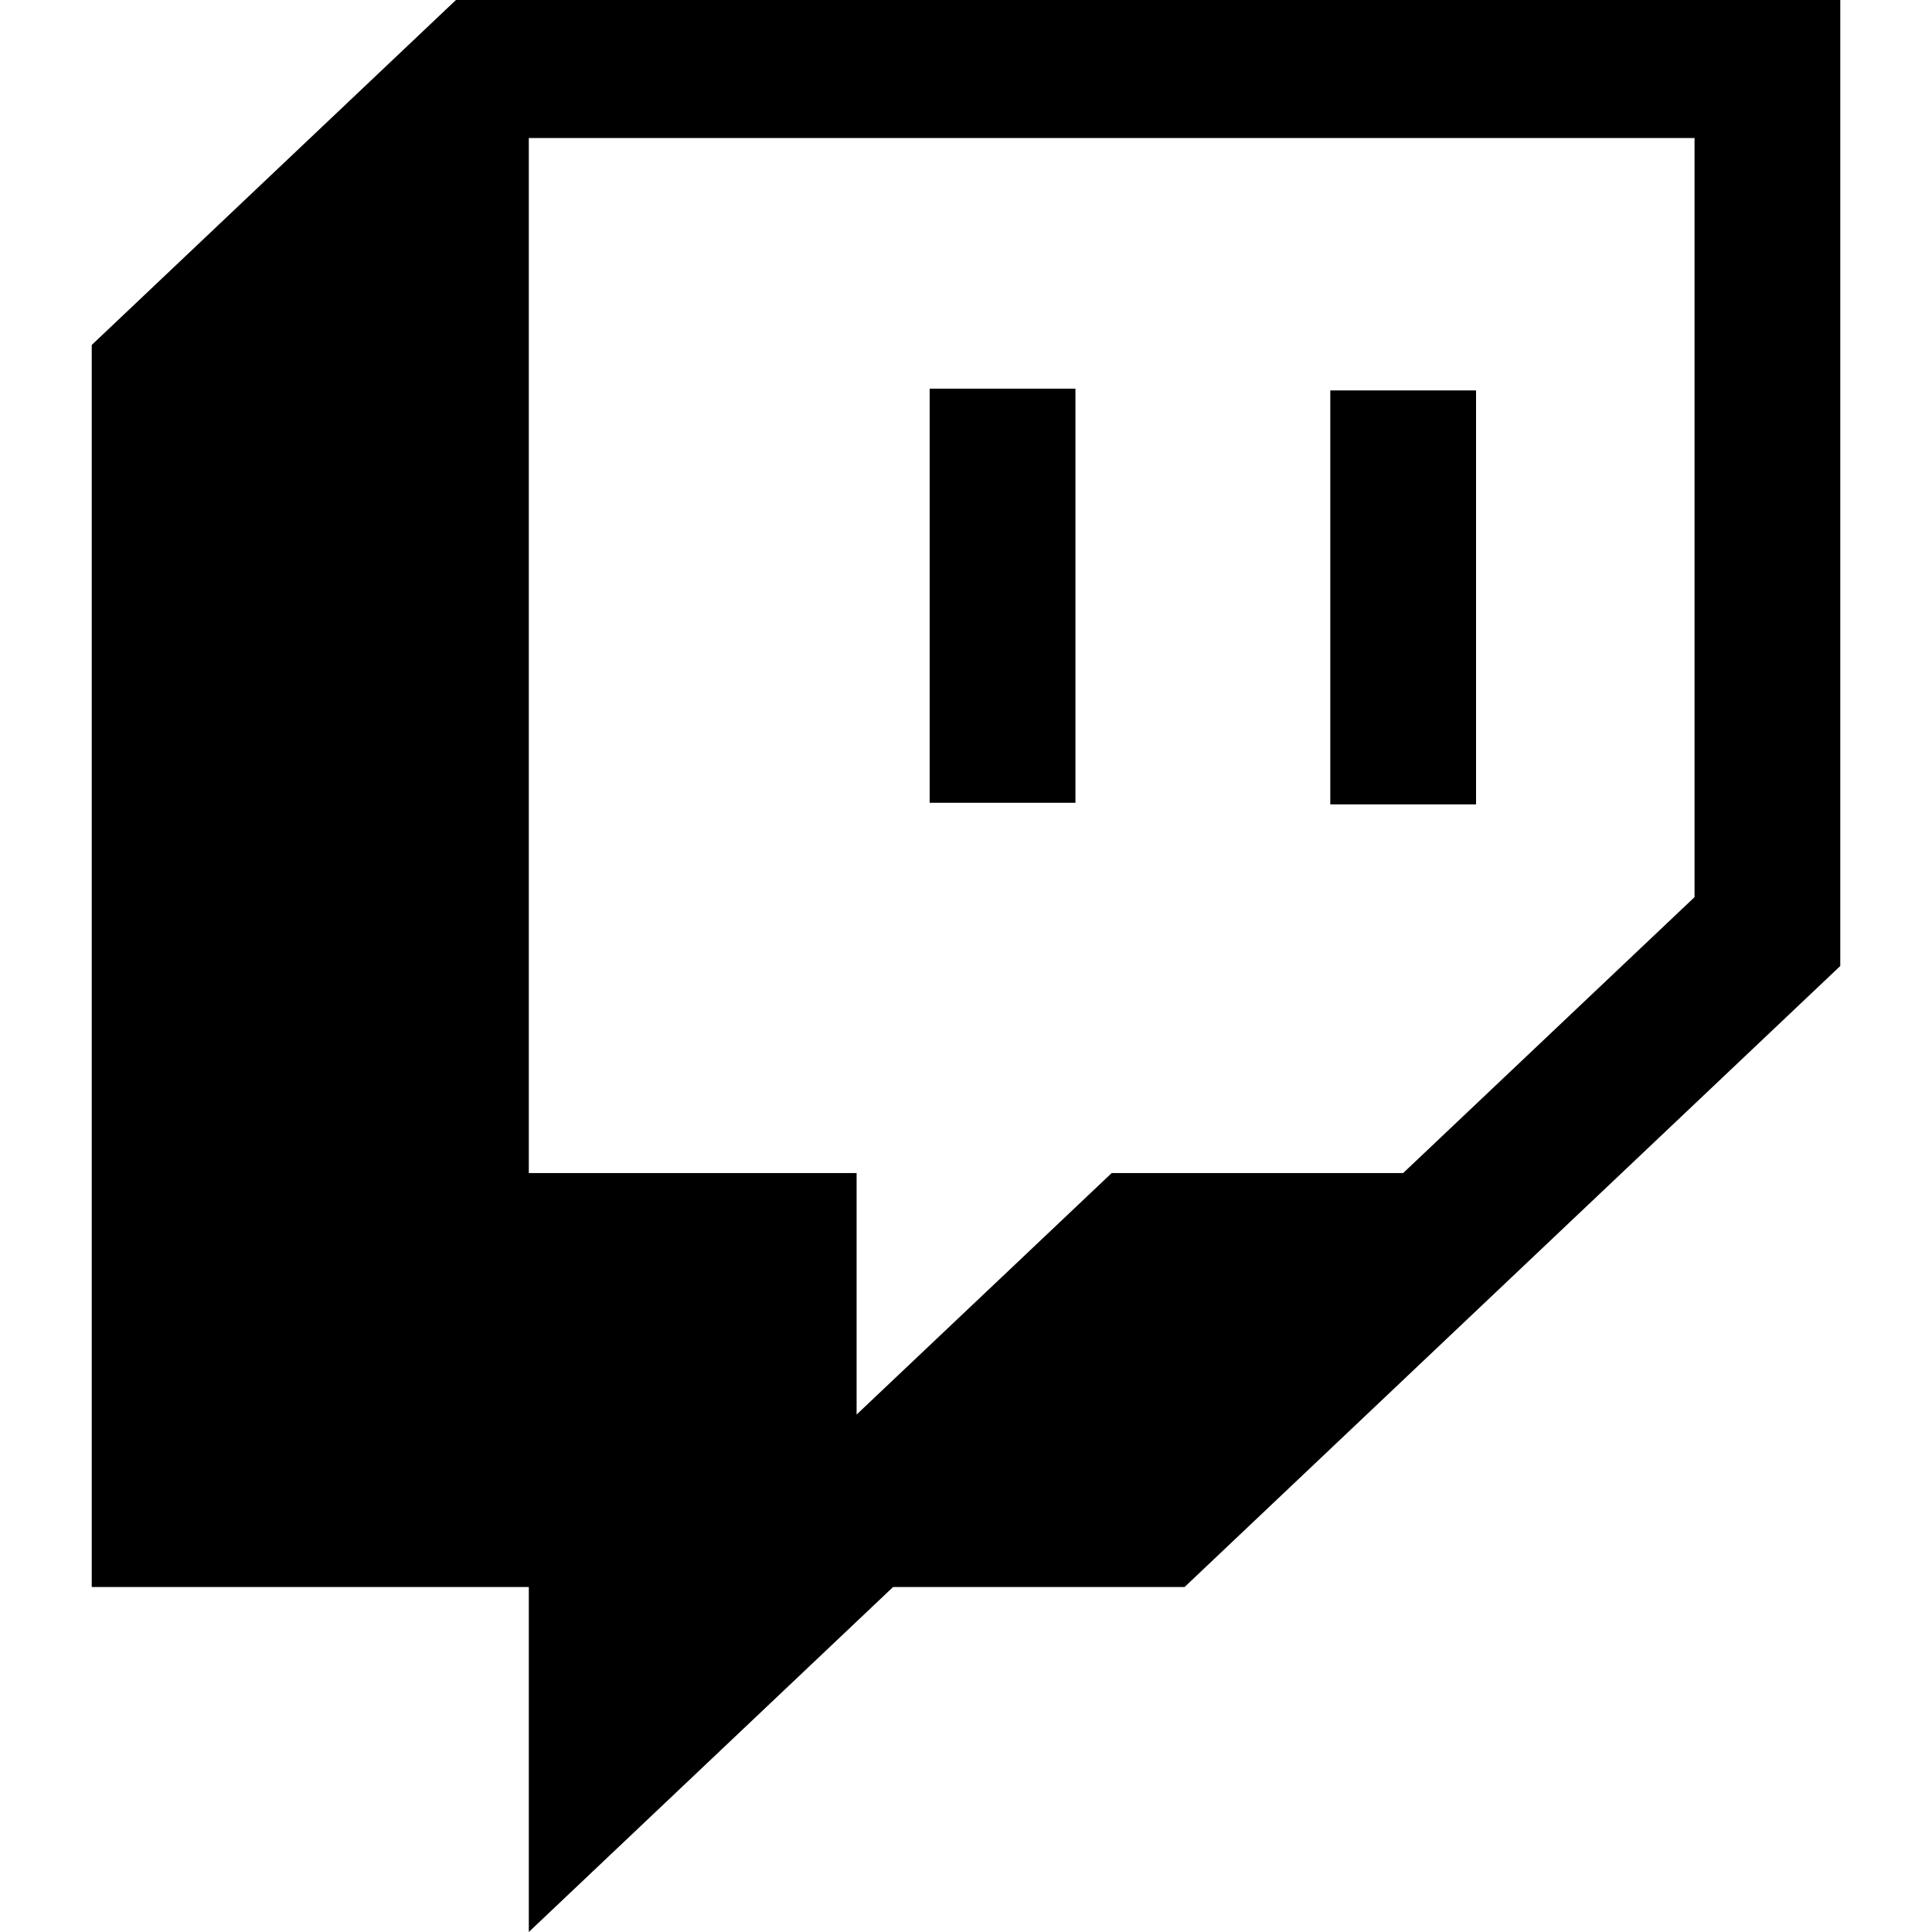
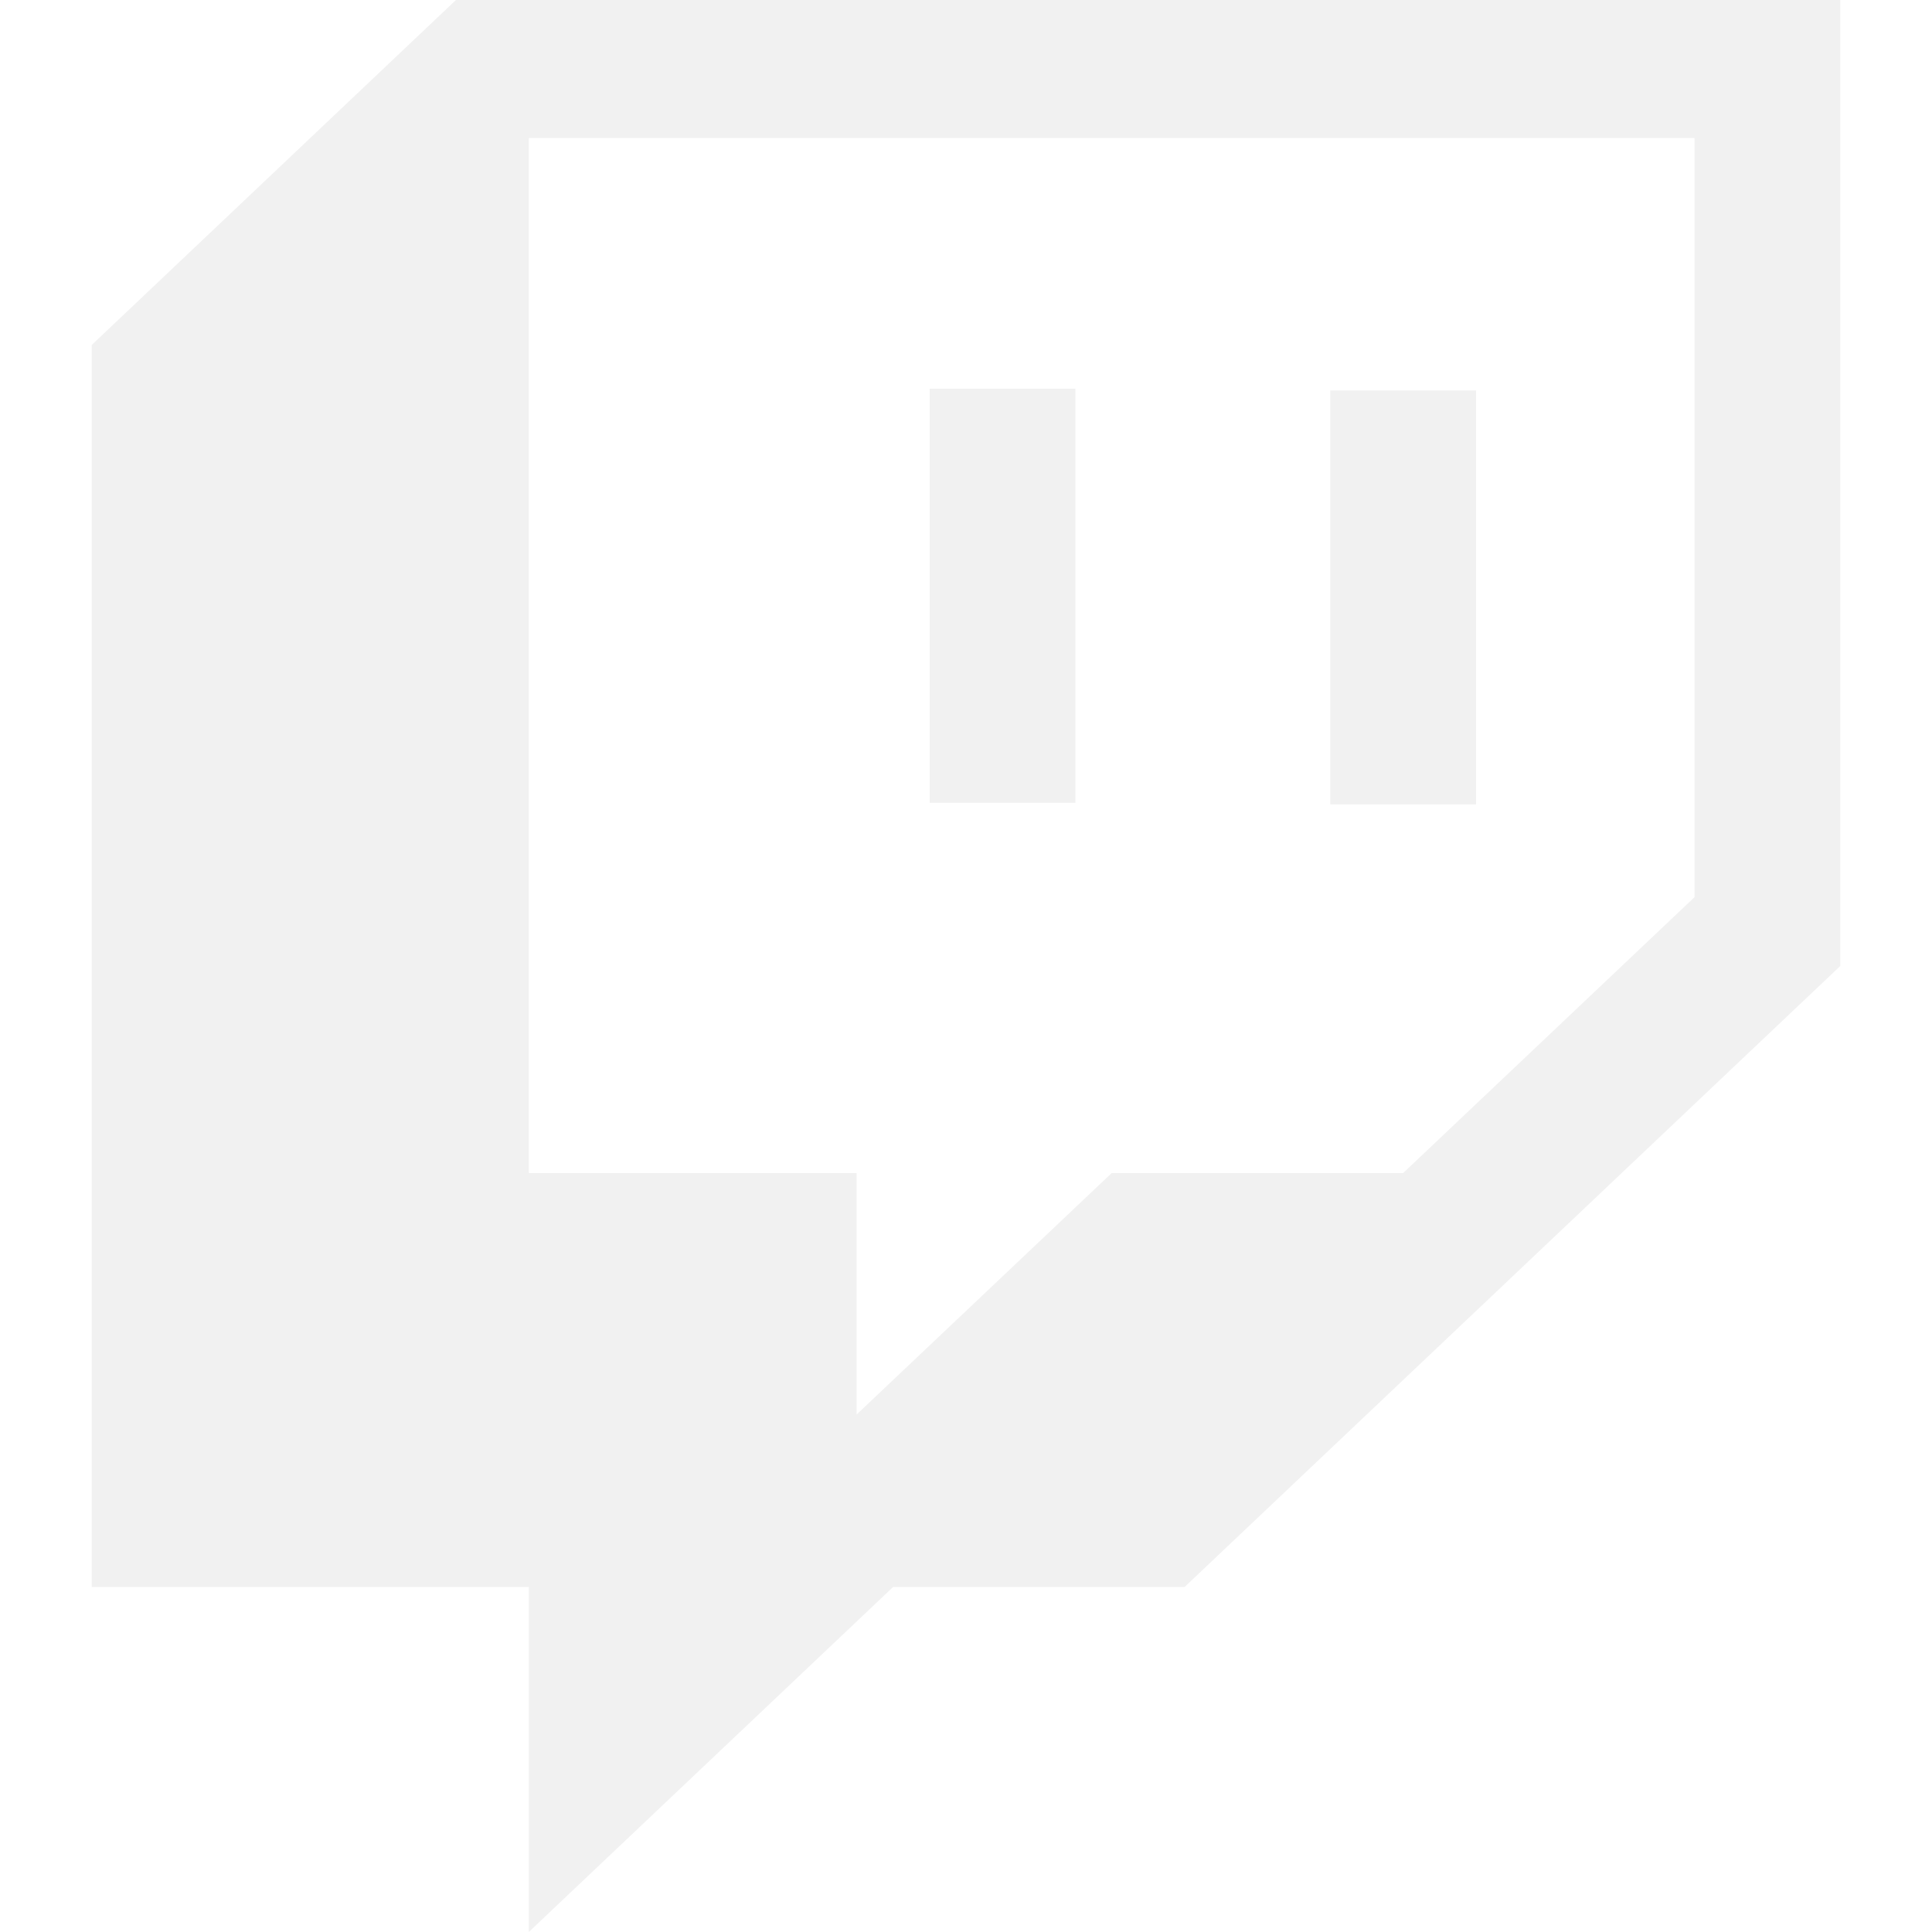
<svg xmlns="http://www.w3.org/2000/svg" viewBox="0 0 512 512">
-   <path d="M391.17,103.47H352.54v109.7h38.63ZM285,103H246.37V212.75H285ZM120.83,0,24.31,91.42V420.58H140.14V512l96.53-91.42h77.25L487.69,256V0ZM449.07,237.75l-77.22,73.12H294.61l-67.6,64v-64H140.14V36.58H449.07Z" />
+   <path fill="#f1f1f1" d="M391.17,103.47H352.54v109.7h38.63ZM285,103H246.37V212.75H285ZM120.83,0,24.31,91.42V420.58H140.14V512l96.53-91.42h77.25L487.69,256V0ZM449.07,237.75l-77.22,73.12H294.61l-67.6,64v-64H140.14V36.58H449.07Z" />
</svg>
